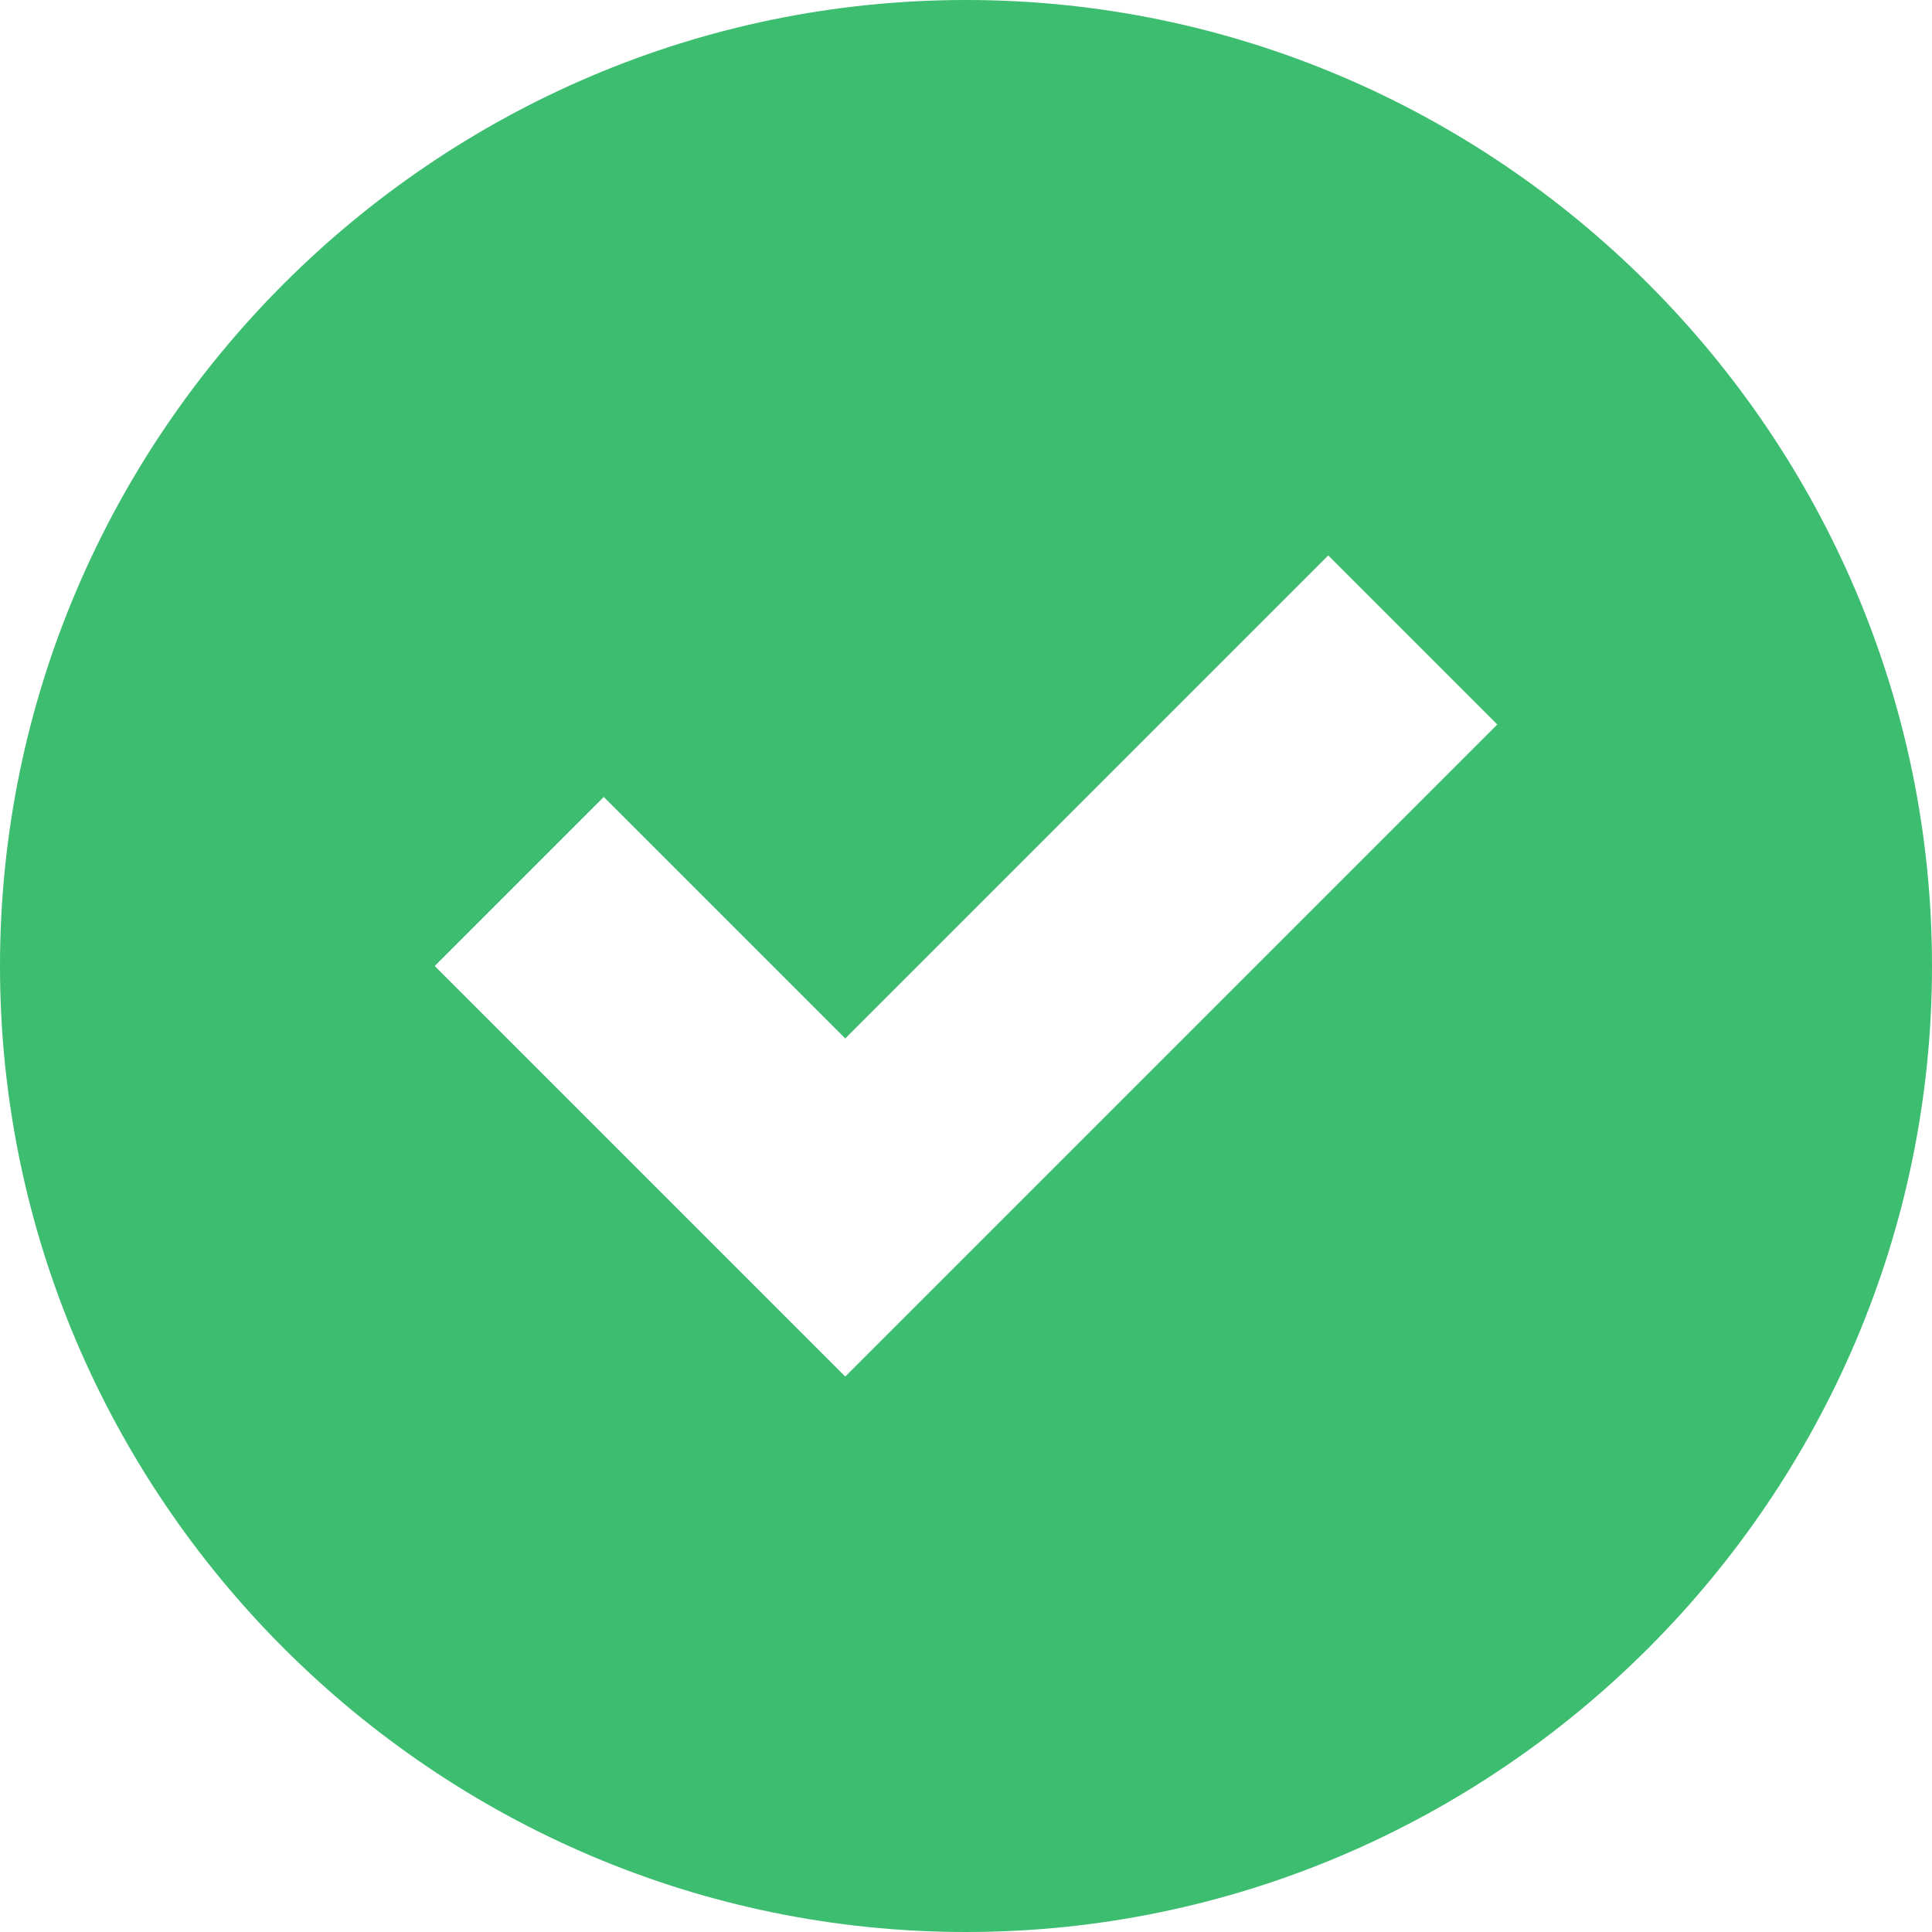
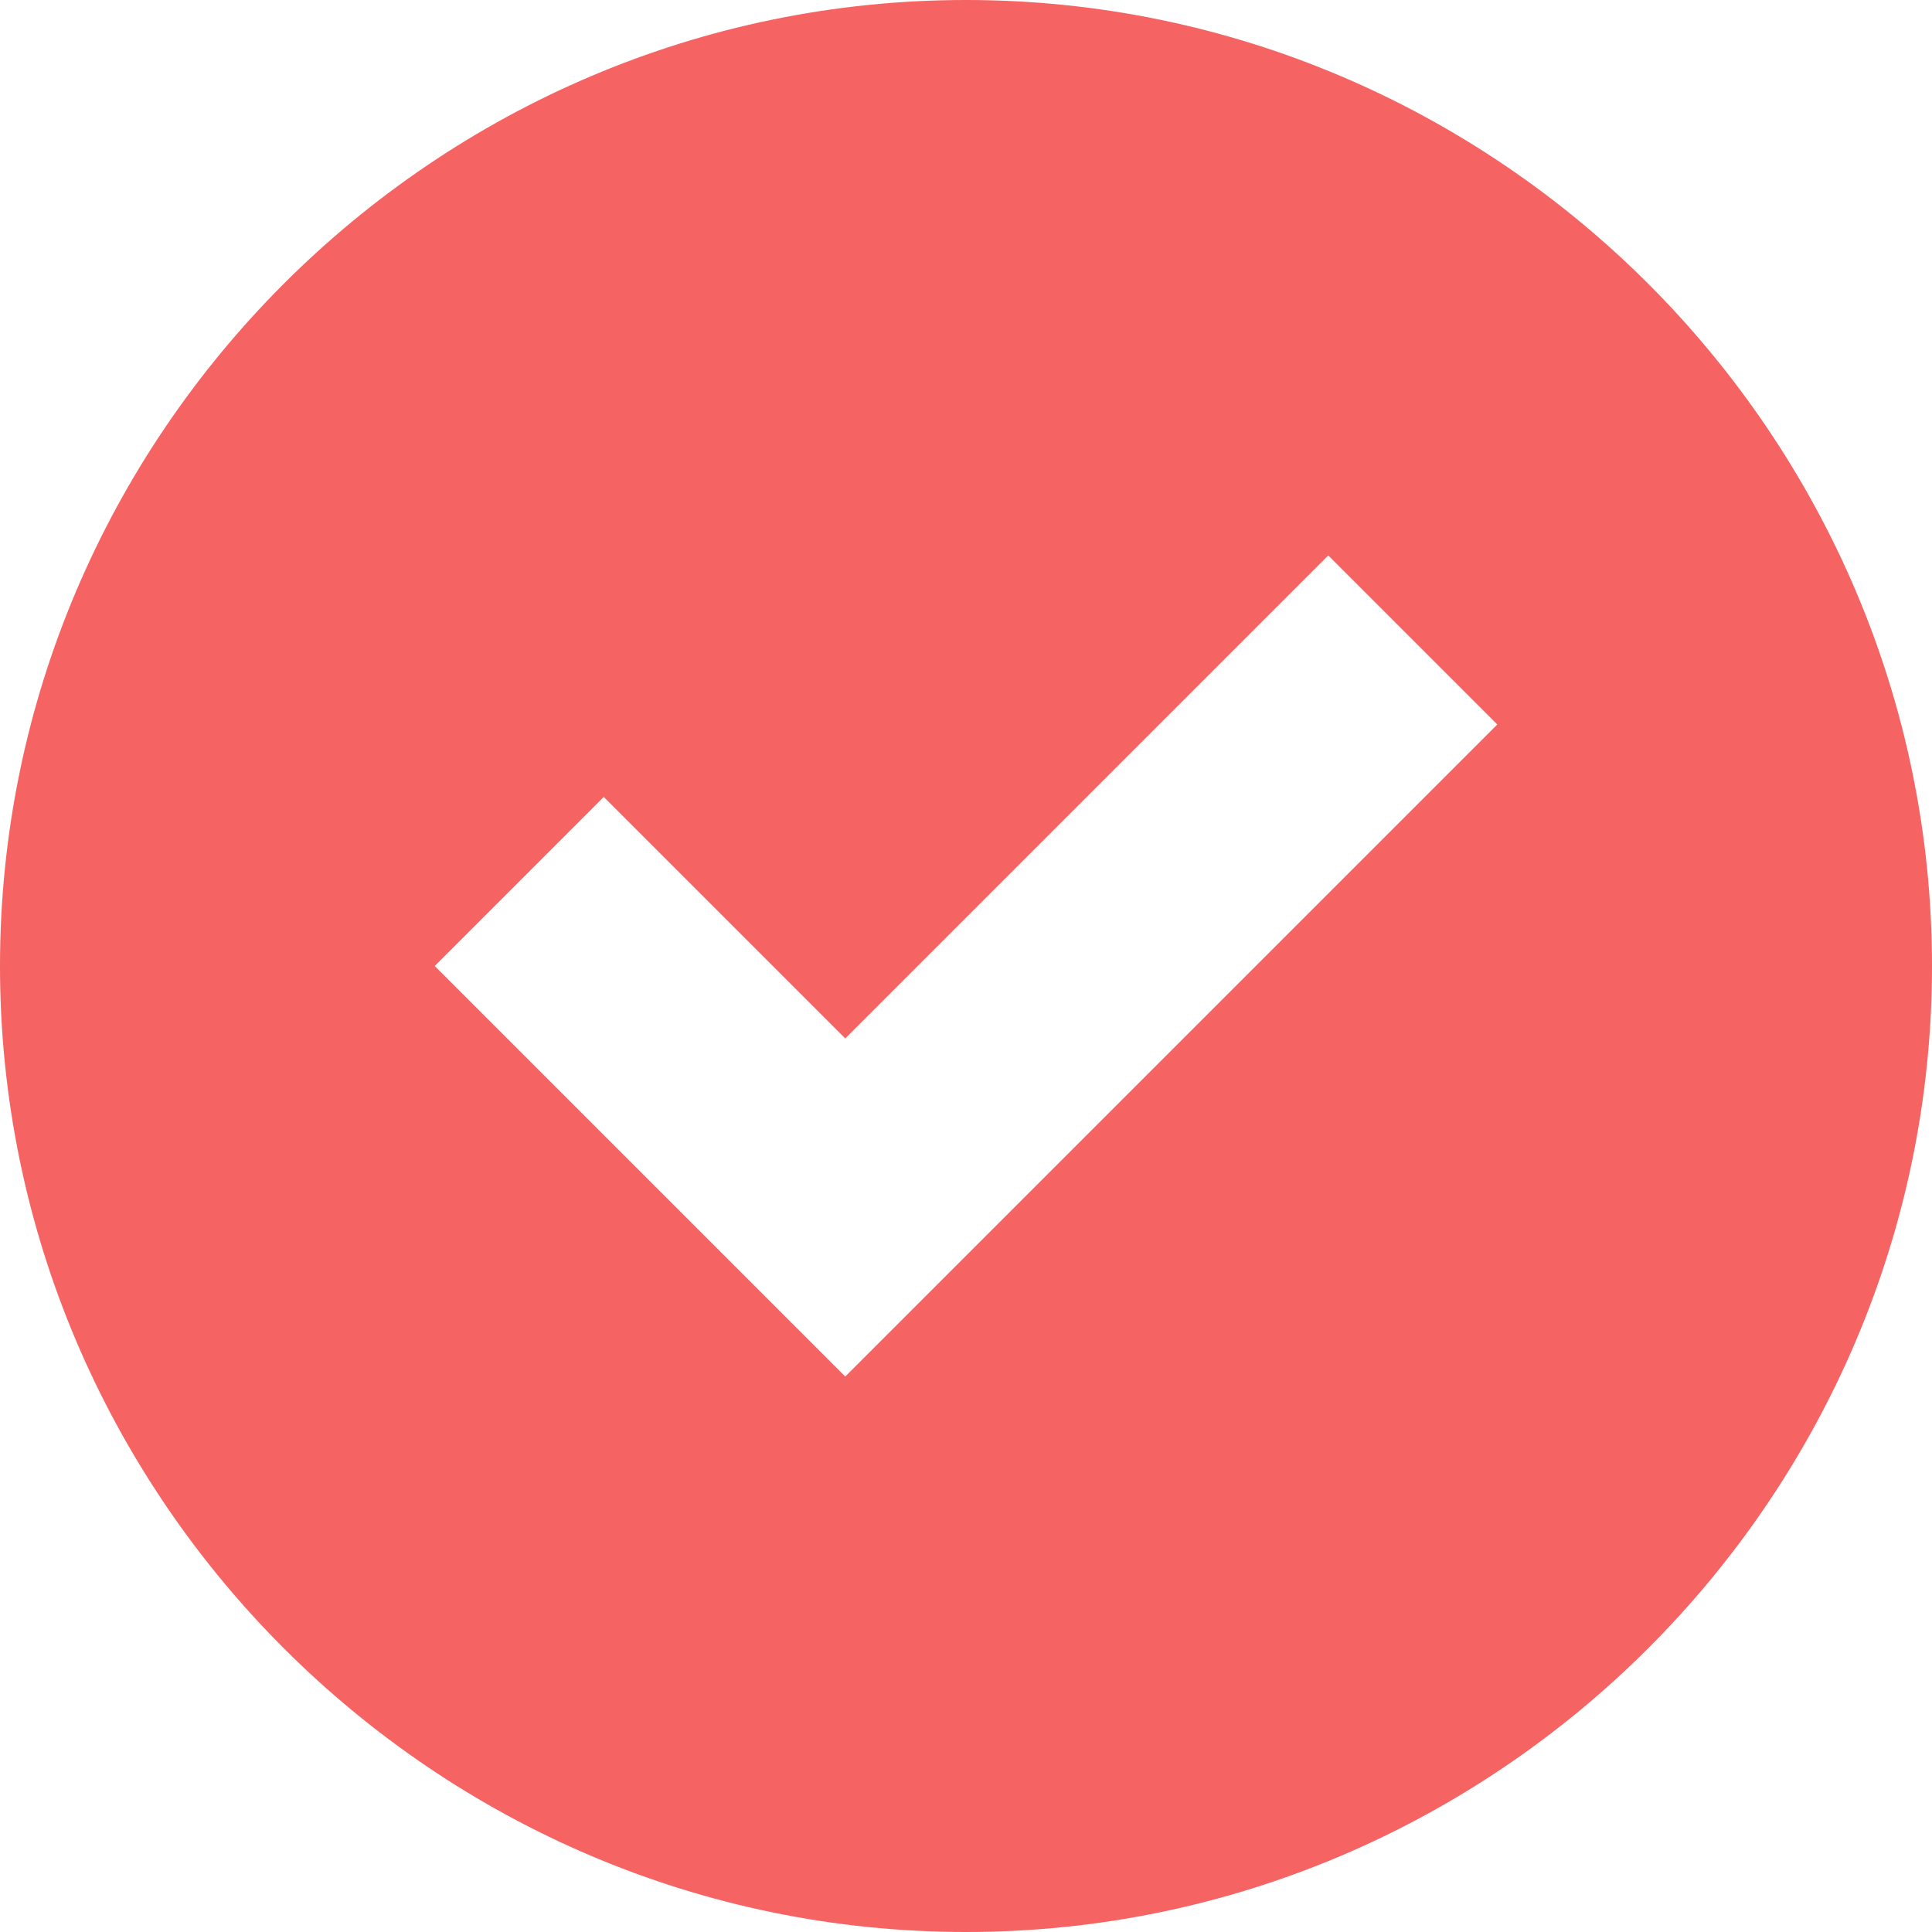
- <svg xmlns="http://www.w3.org/2000/svg" x="0px" y="0px" viewBox="0 0 16 16" xml:space="preserve" width="16" height="16" fill="#3DBD6F">
+ <svg xmlns="http://www.w3.org/2000/svg" x="0px" y="0px" viewBox="0 0 16 16" xml:space="preserve" width="16" height="16" fill="#F56363">
  <path d="M8 0C3.6 0 0 3.6 0 8s3.6 8 8 8 8-3.6 8-8-3.6-8-8-8zM7 11.4L3.6 8 5 6.6l2 2 4-4L12.4 6 7 11.4z" />
</svg>
